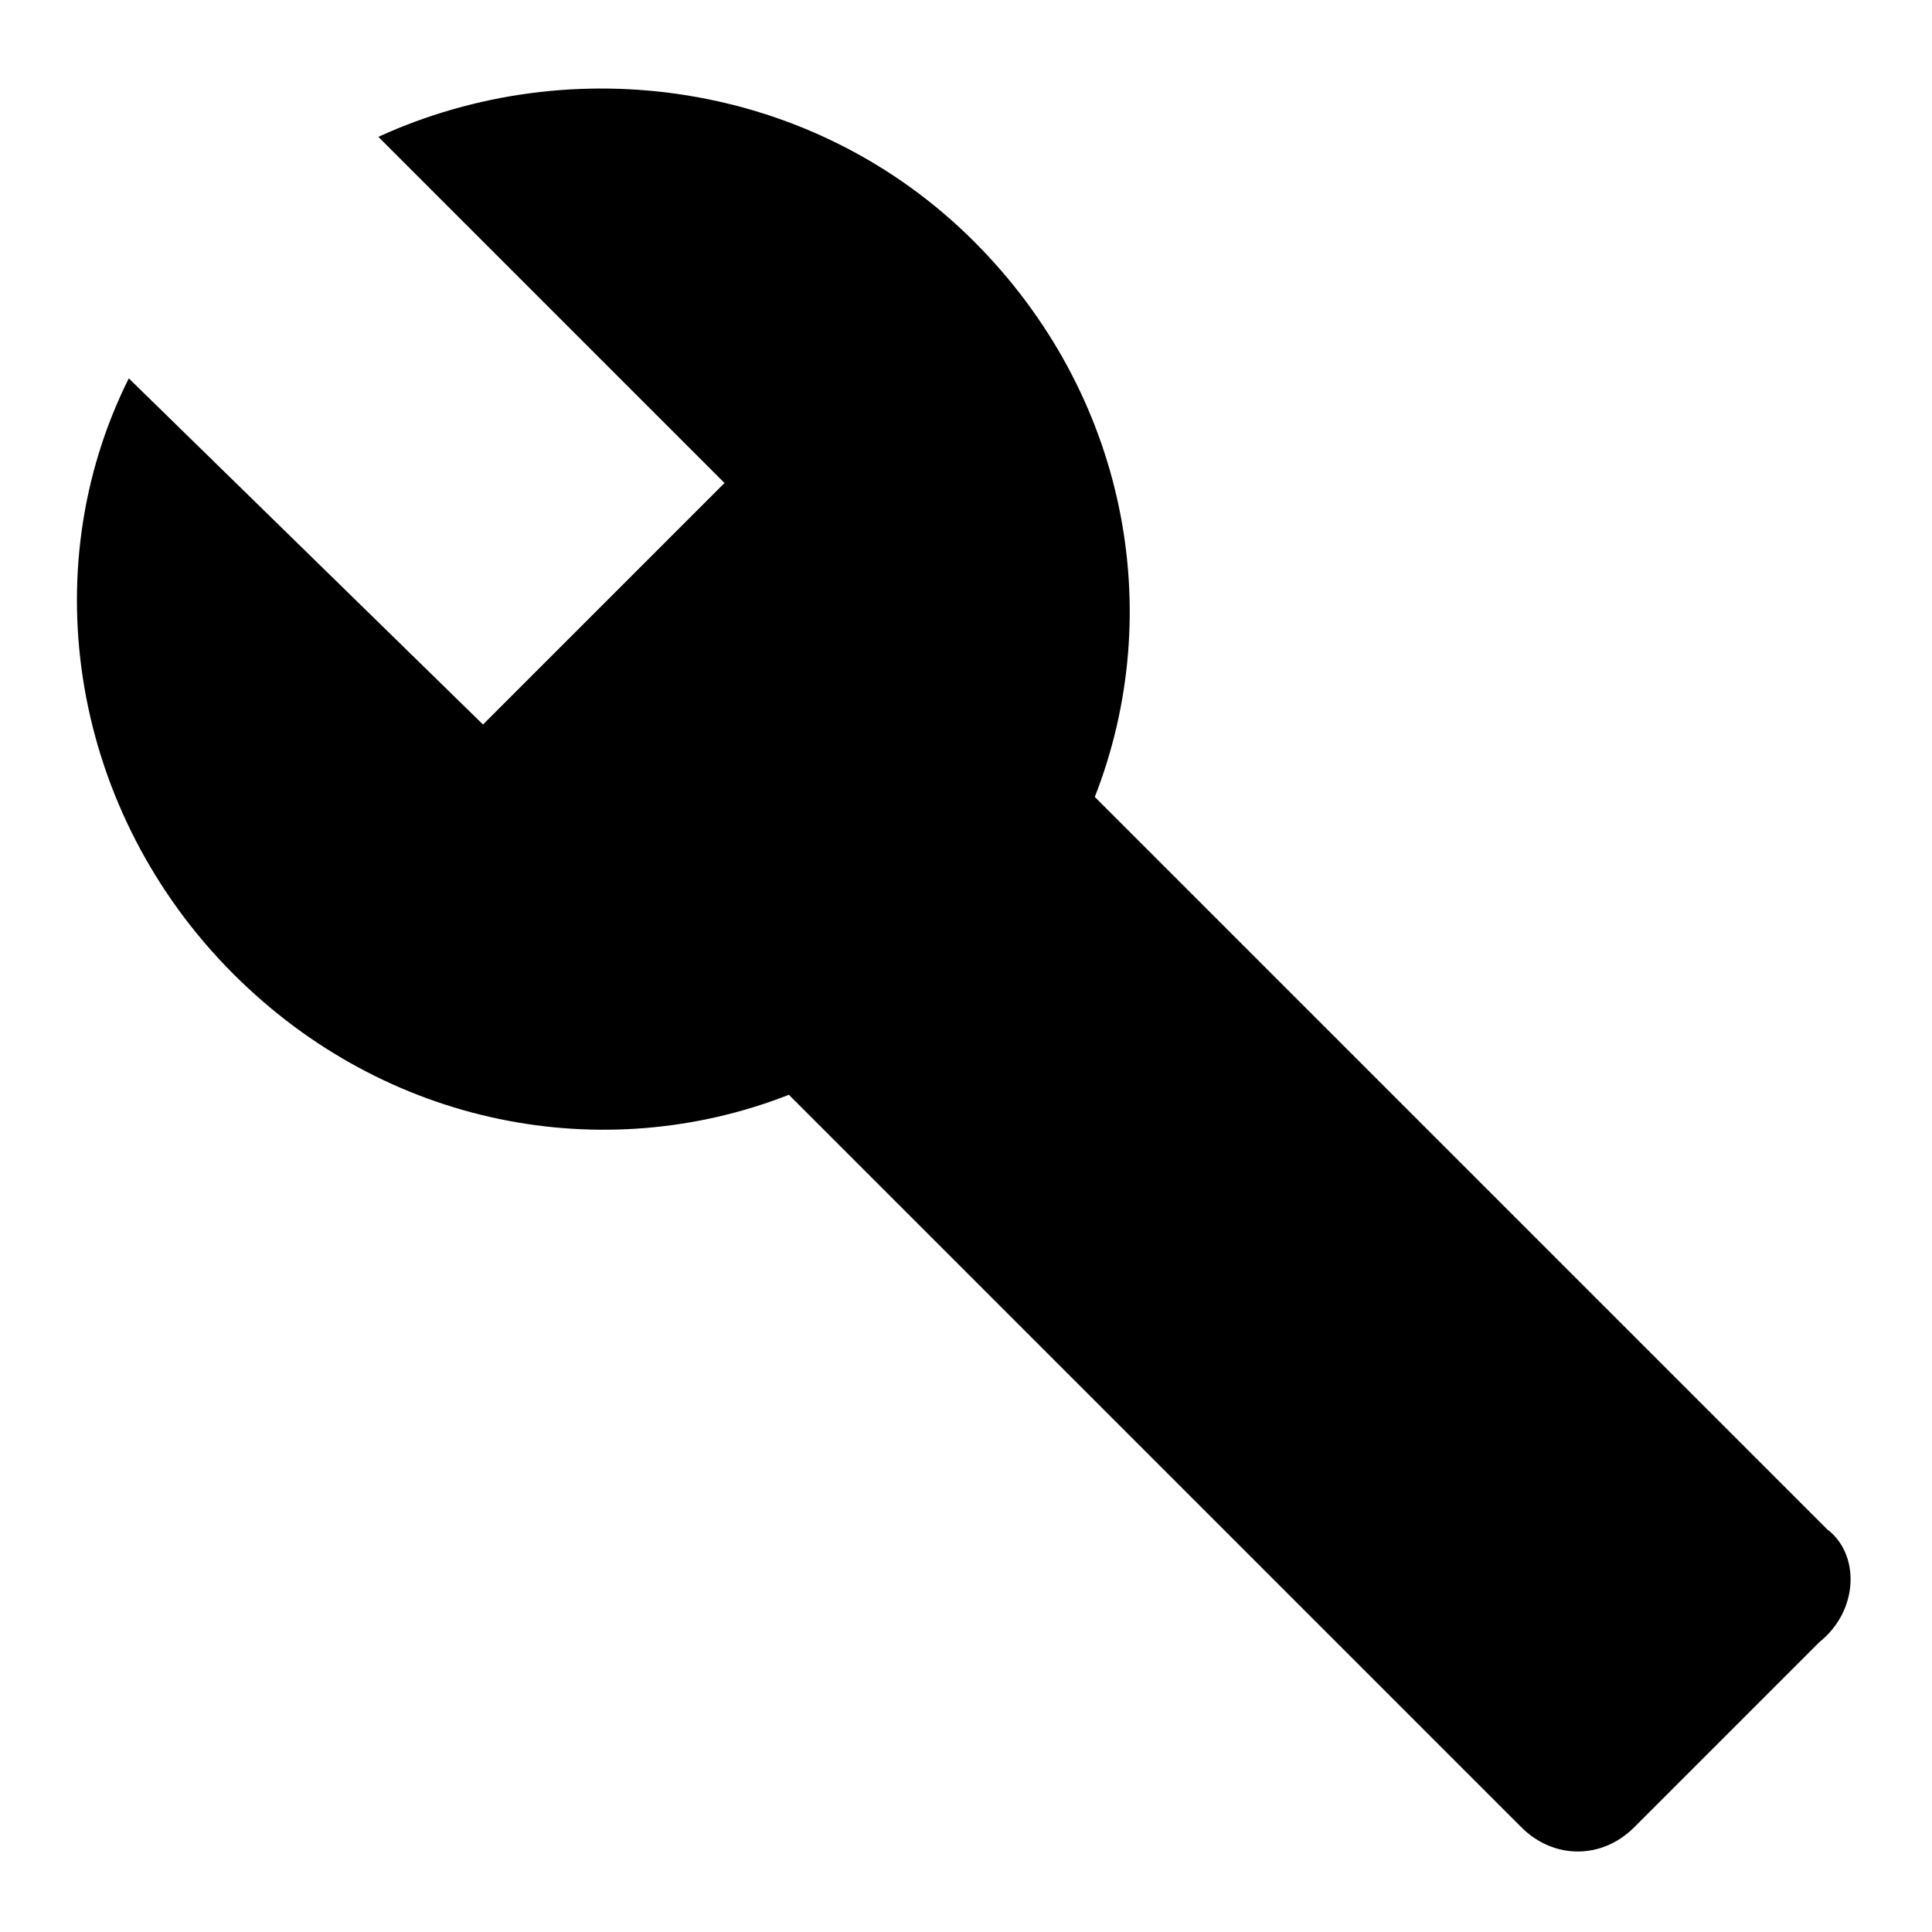
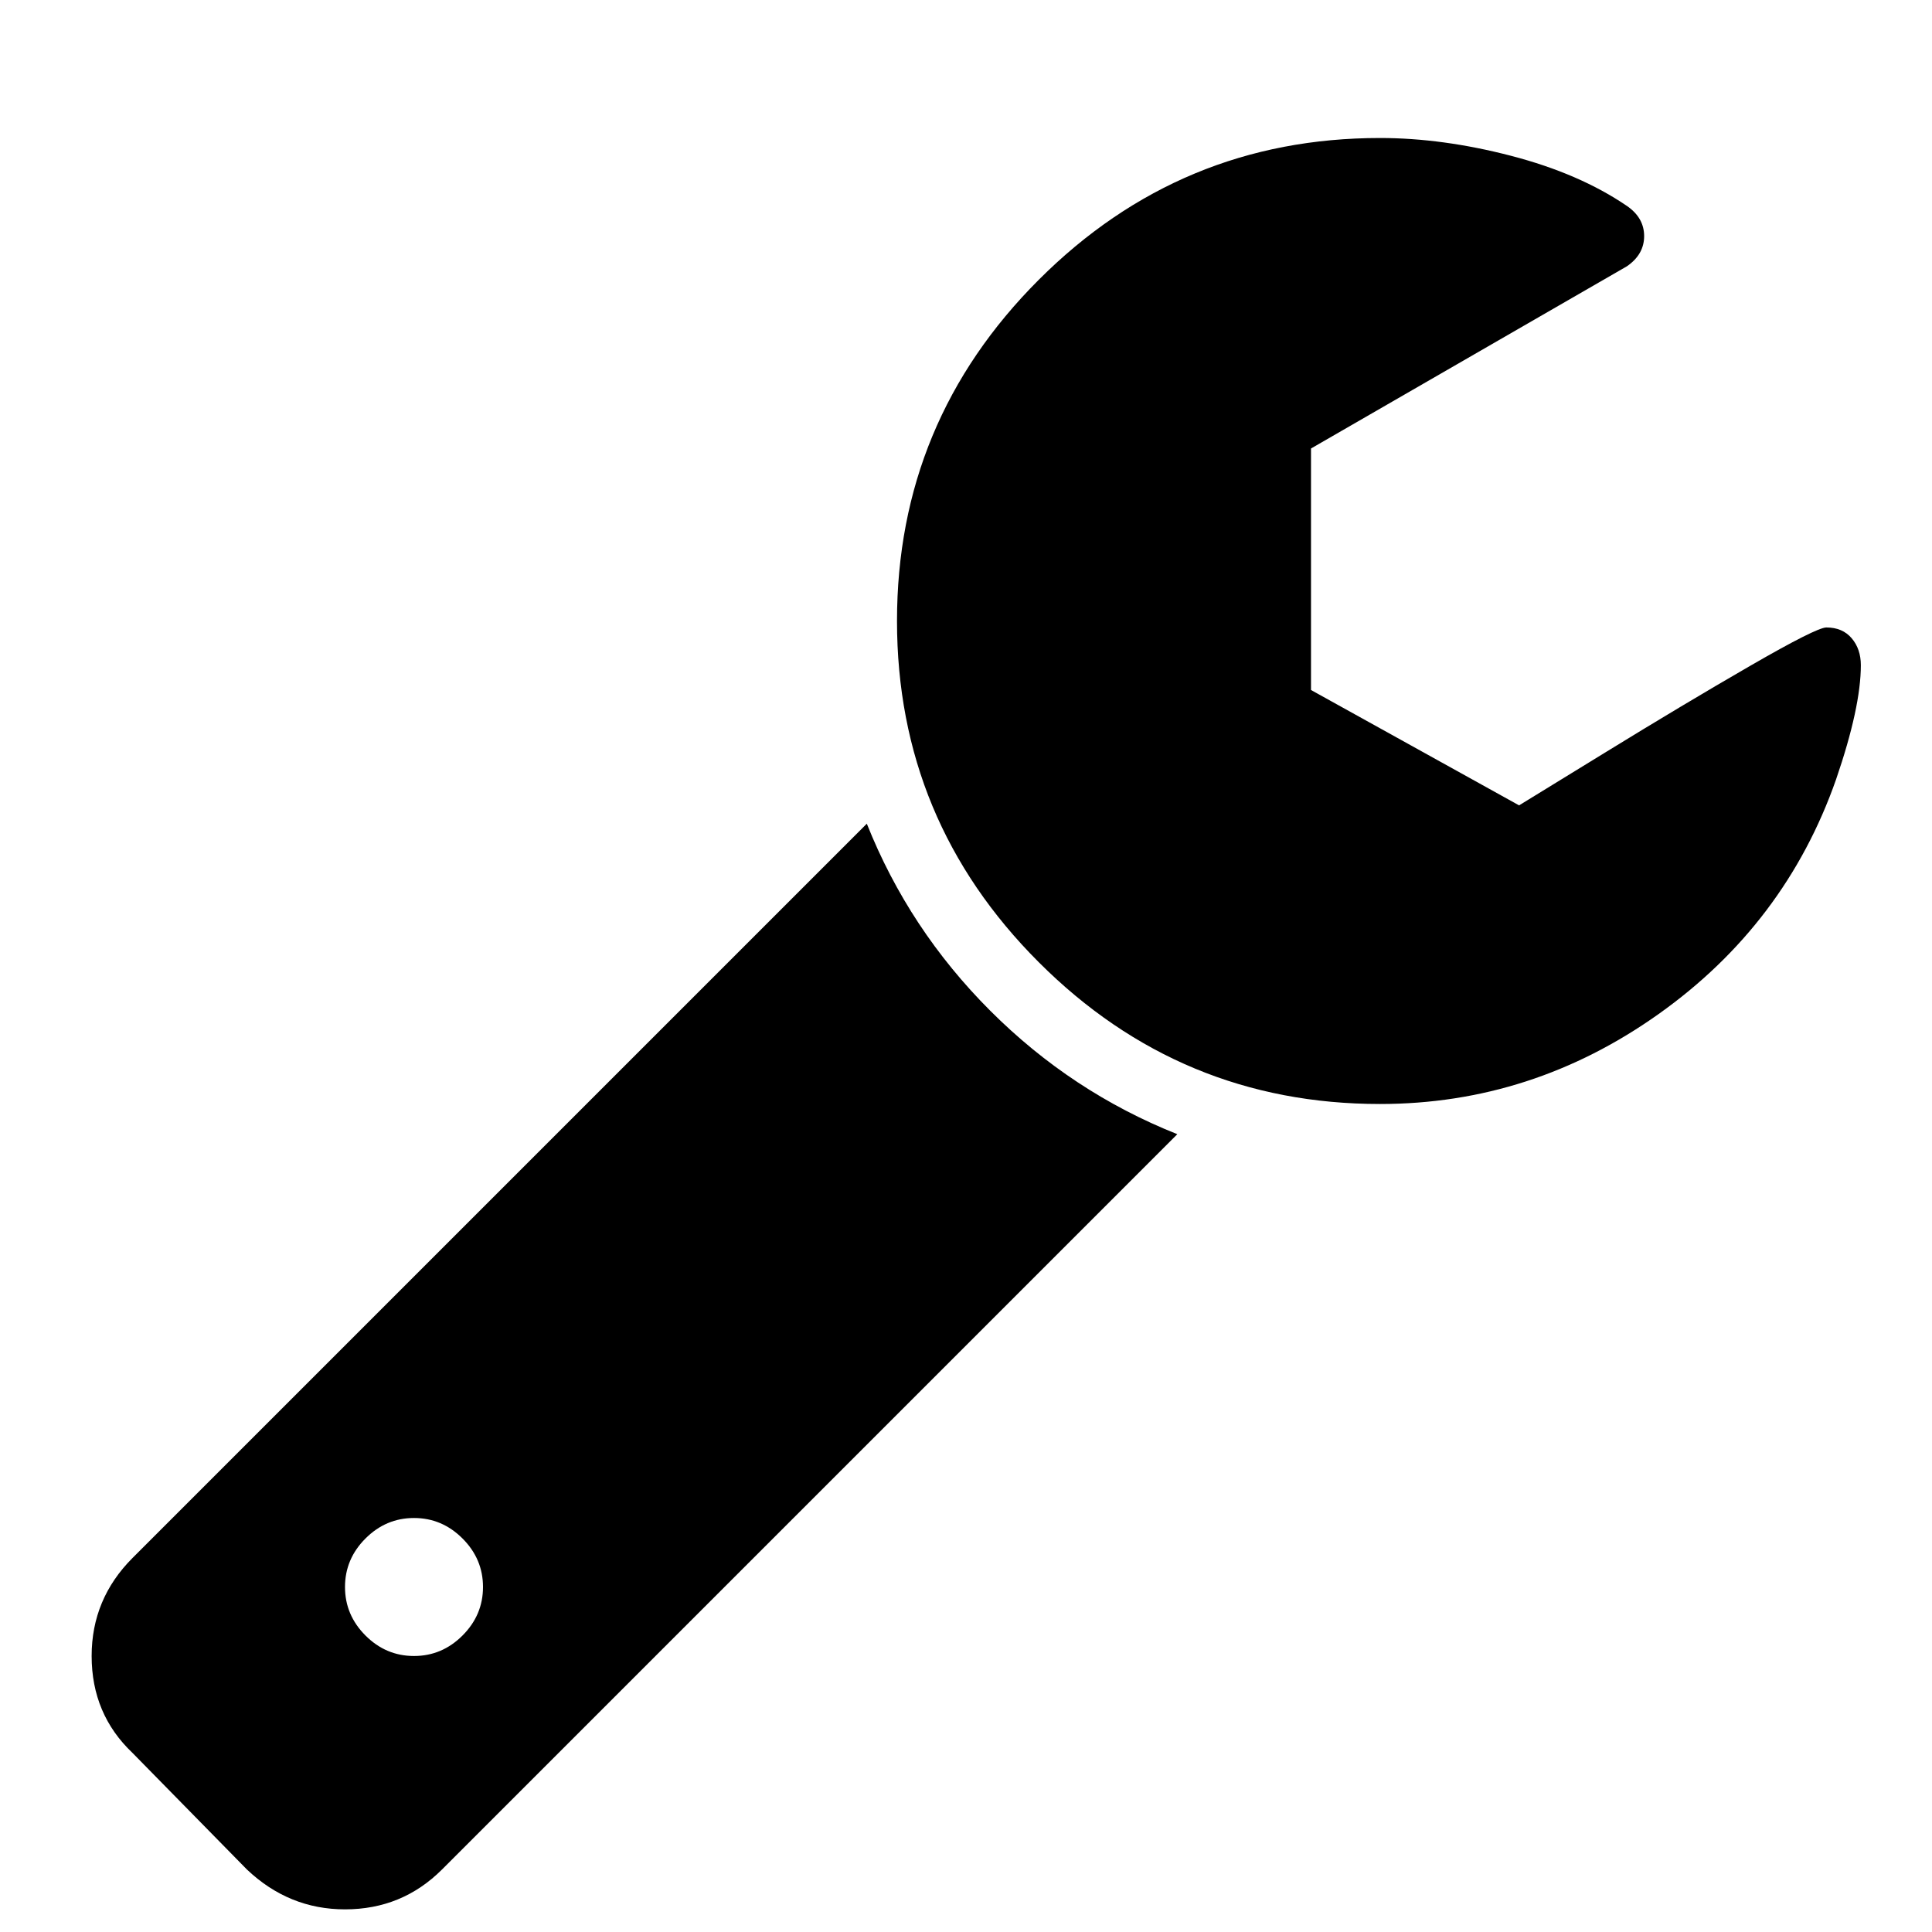
- <svg xmlns="http://www.w3.org/2000/svg" fill="#000000" height="24" viewBox="0 0 24 24" width="24">
-   <path clip-rule="evenodd" d="M0 0h24v24H0z" fill="none" />
-   <path d="M22.7 19l-9.1-9.1c.9-2.3.4-5-1.5-6.9-2-2-5-2.4-7.4-1.3L9 6 6 9 1.6 4.7C.4 7.1.9 10.1 2.9 12.1c1.9 1.9 4.6 2.4 6.9 1.5l9.1 9.1c.4.4 1 .4 1.4 0l2.3-2.3c.5-.4.5-1.1.1-1.4z" />
+ <svg xmlns="http://www.w3.org/2000/svg" width="1792" height="1792" viewBox="0 0 1792 1792">
+   <path d="M448 1472q0-26-19-45t-45-19-45 19-19 45 19 45 45 19 45-19 19-45zm644-420l-682 682q-37 37-90 37-52 0-91-37l-106-108q-38-36-38-90 0-53 38-91l681-681q39 98 114.5 173.5t173.5 114.5zm634-435q0 39-23 106-47 134-164.5 217.5t-258.5 83.5q-185 0-316.5-131.5t-131.5-316.5 131.5-316.5 316.5-131.5q58 0 121.5 16.5t107.5 46.5q16 11 16 28t-16 28l-293 169v224l193 107q5-3 79-48.5t135.5-81 70.5-35.5q15 0 23.5 10t8.5 25z" />
</svg>
